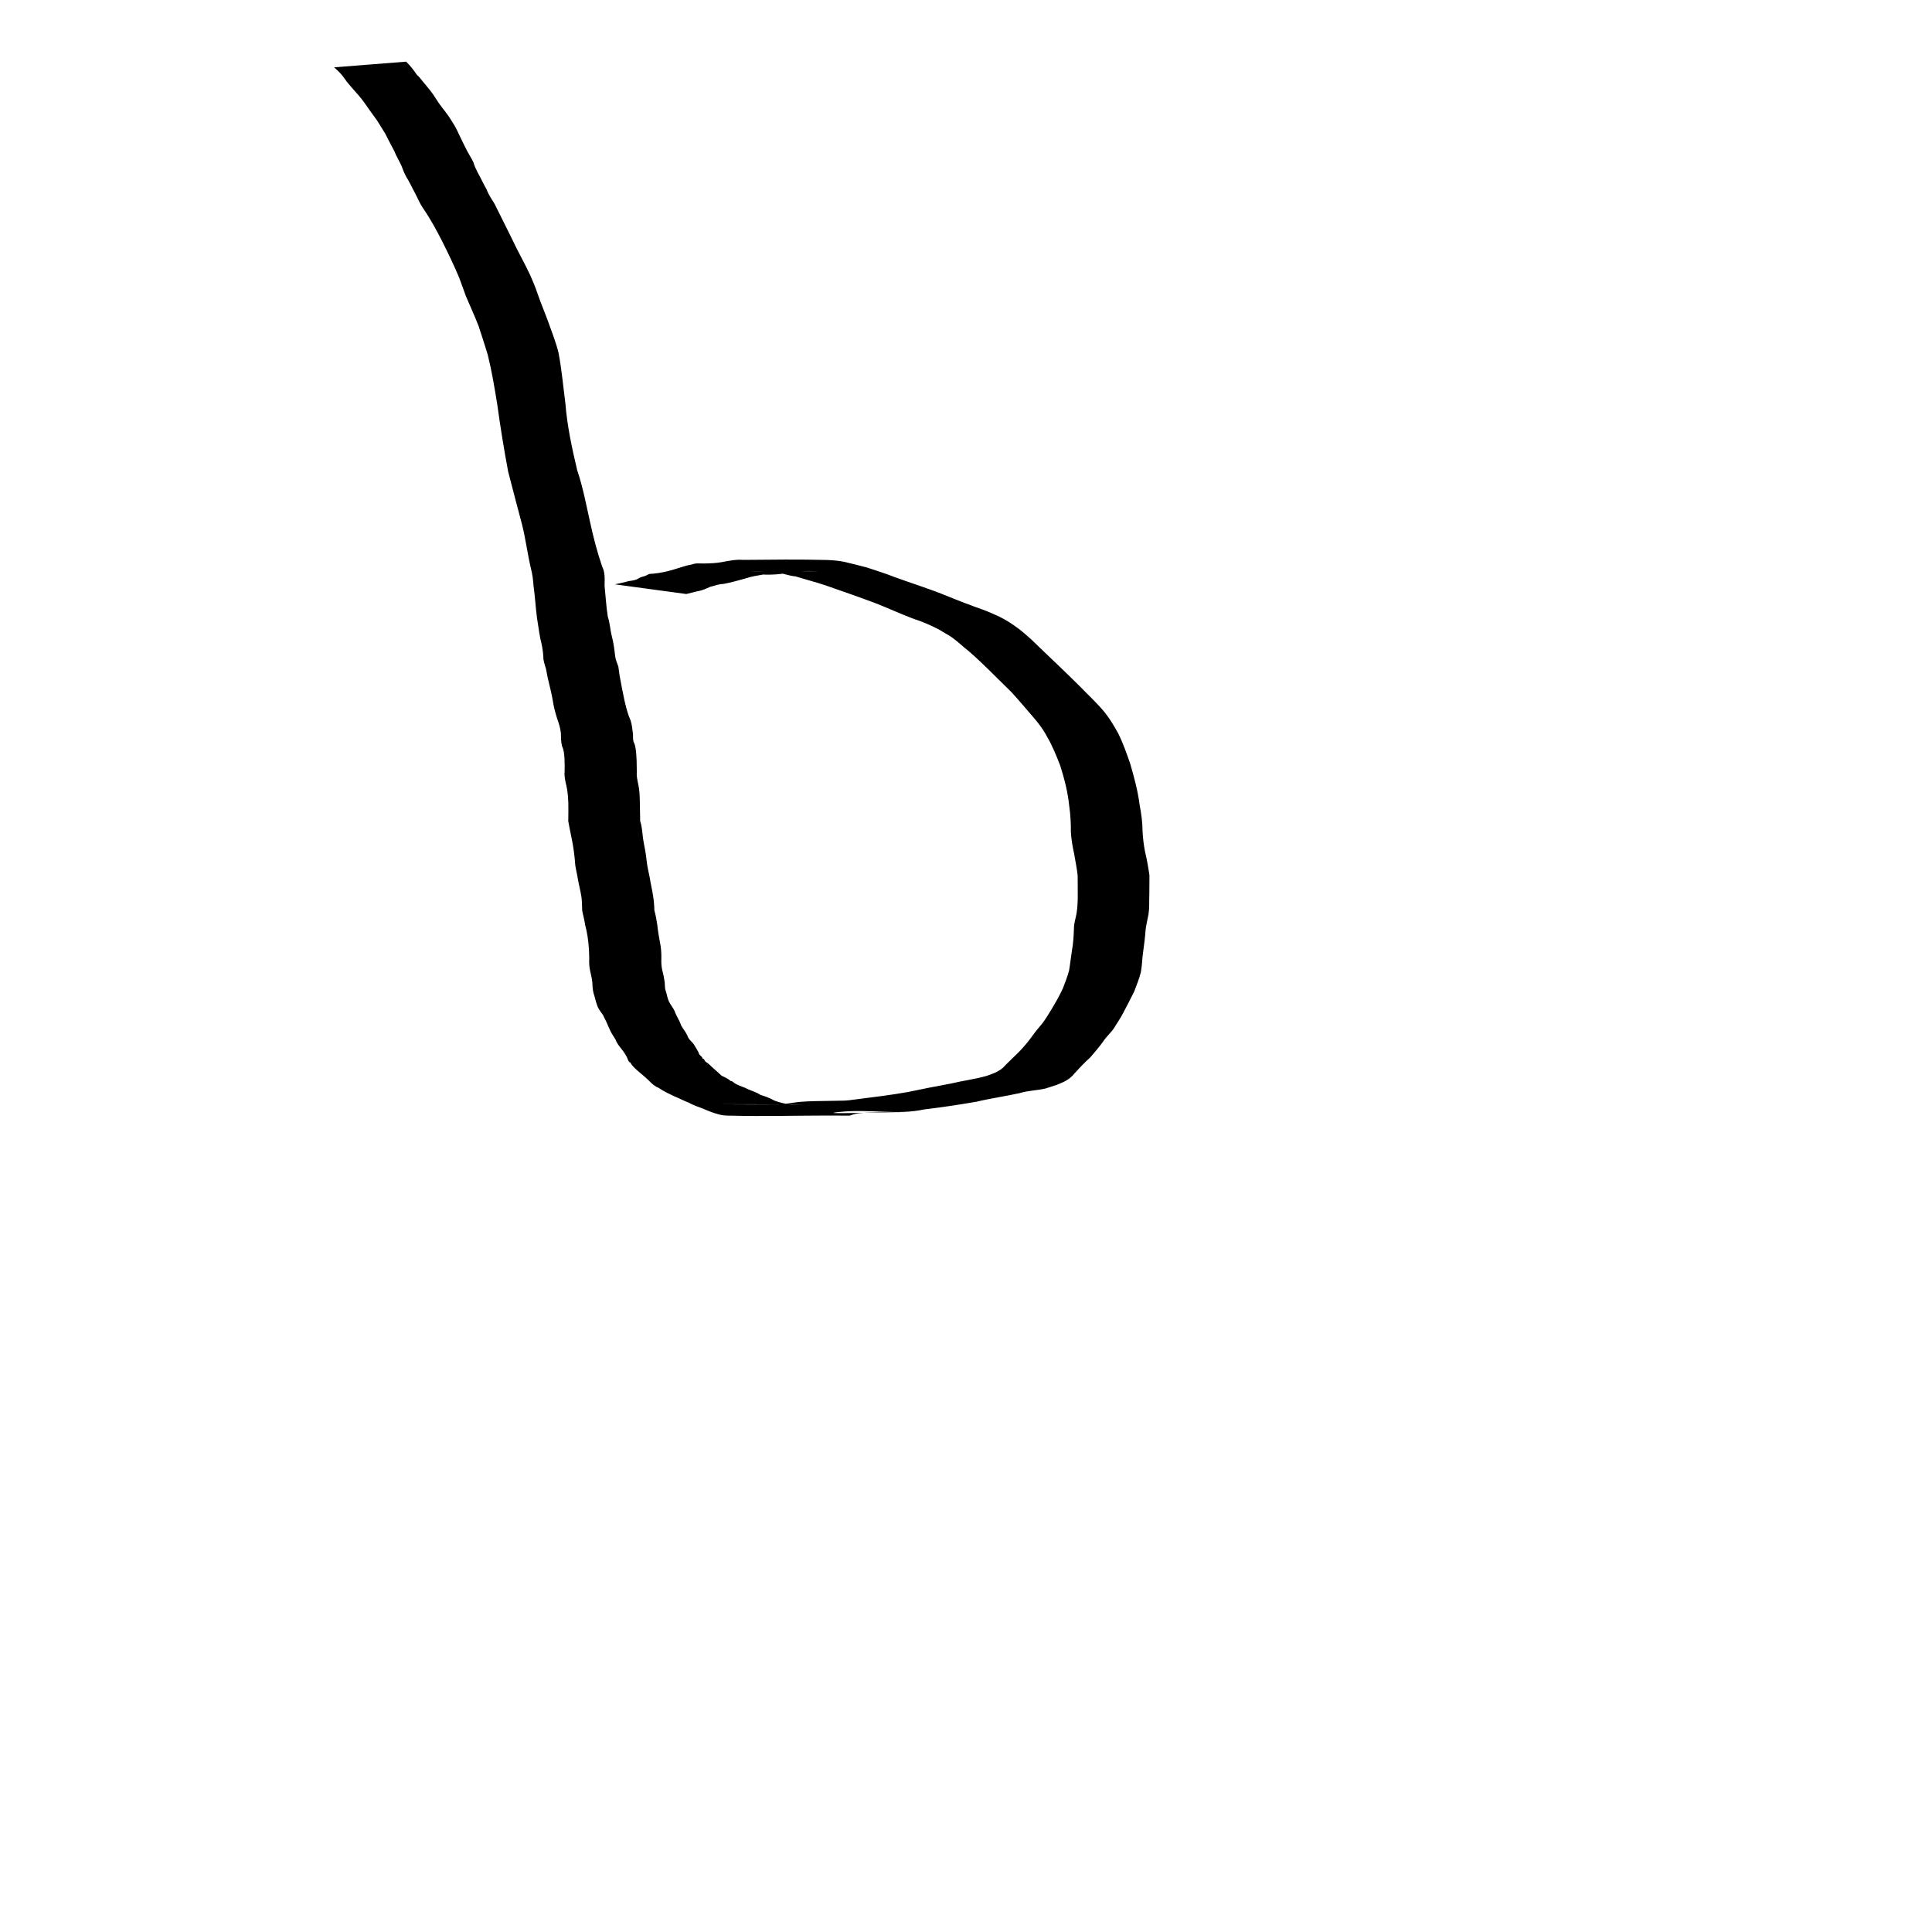
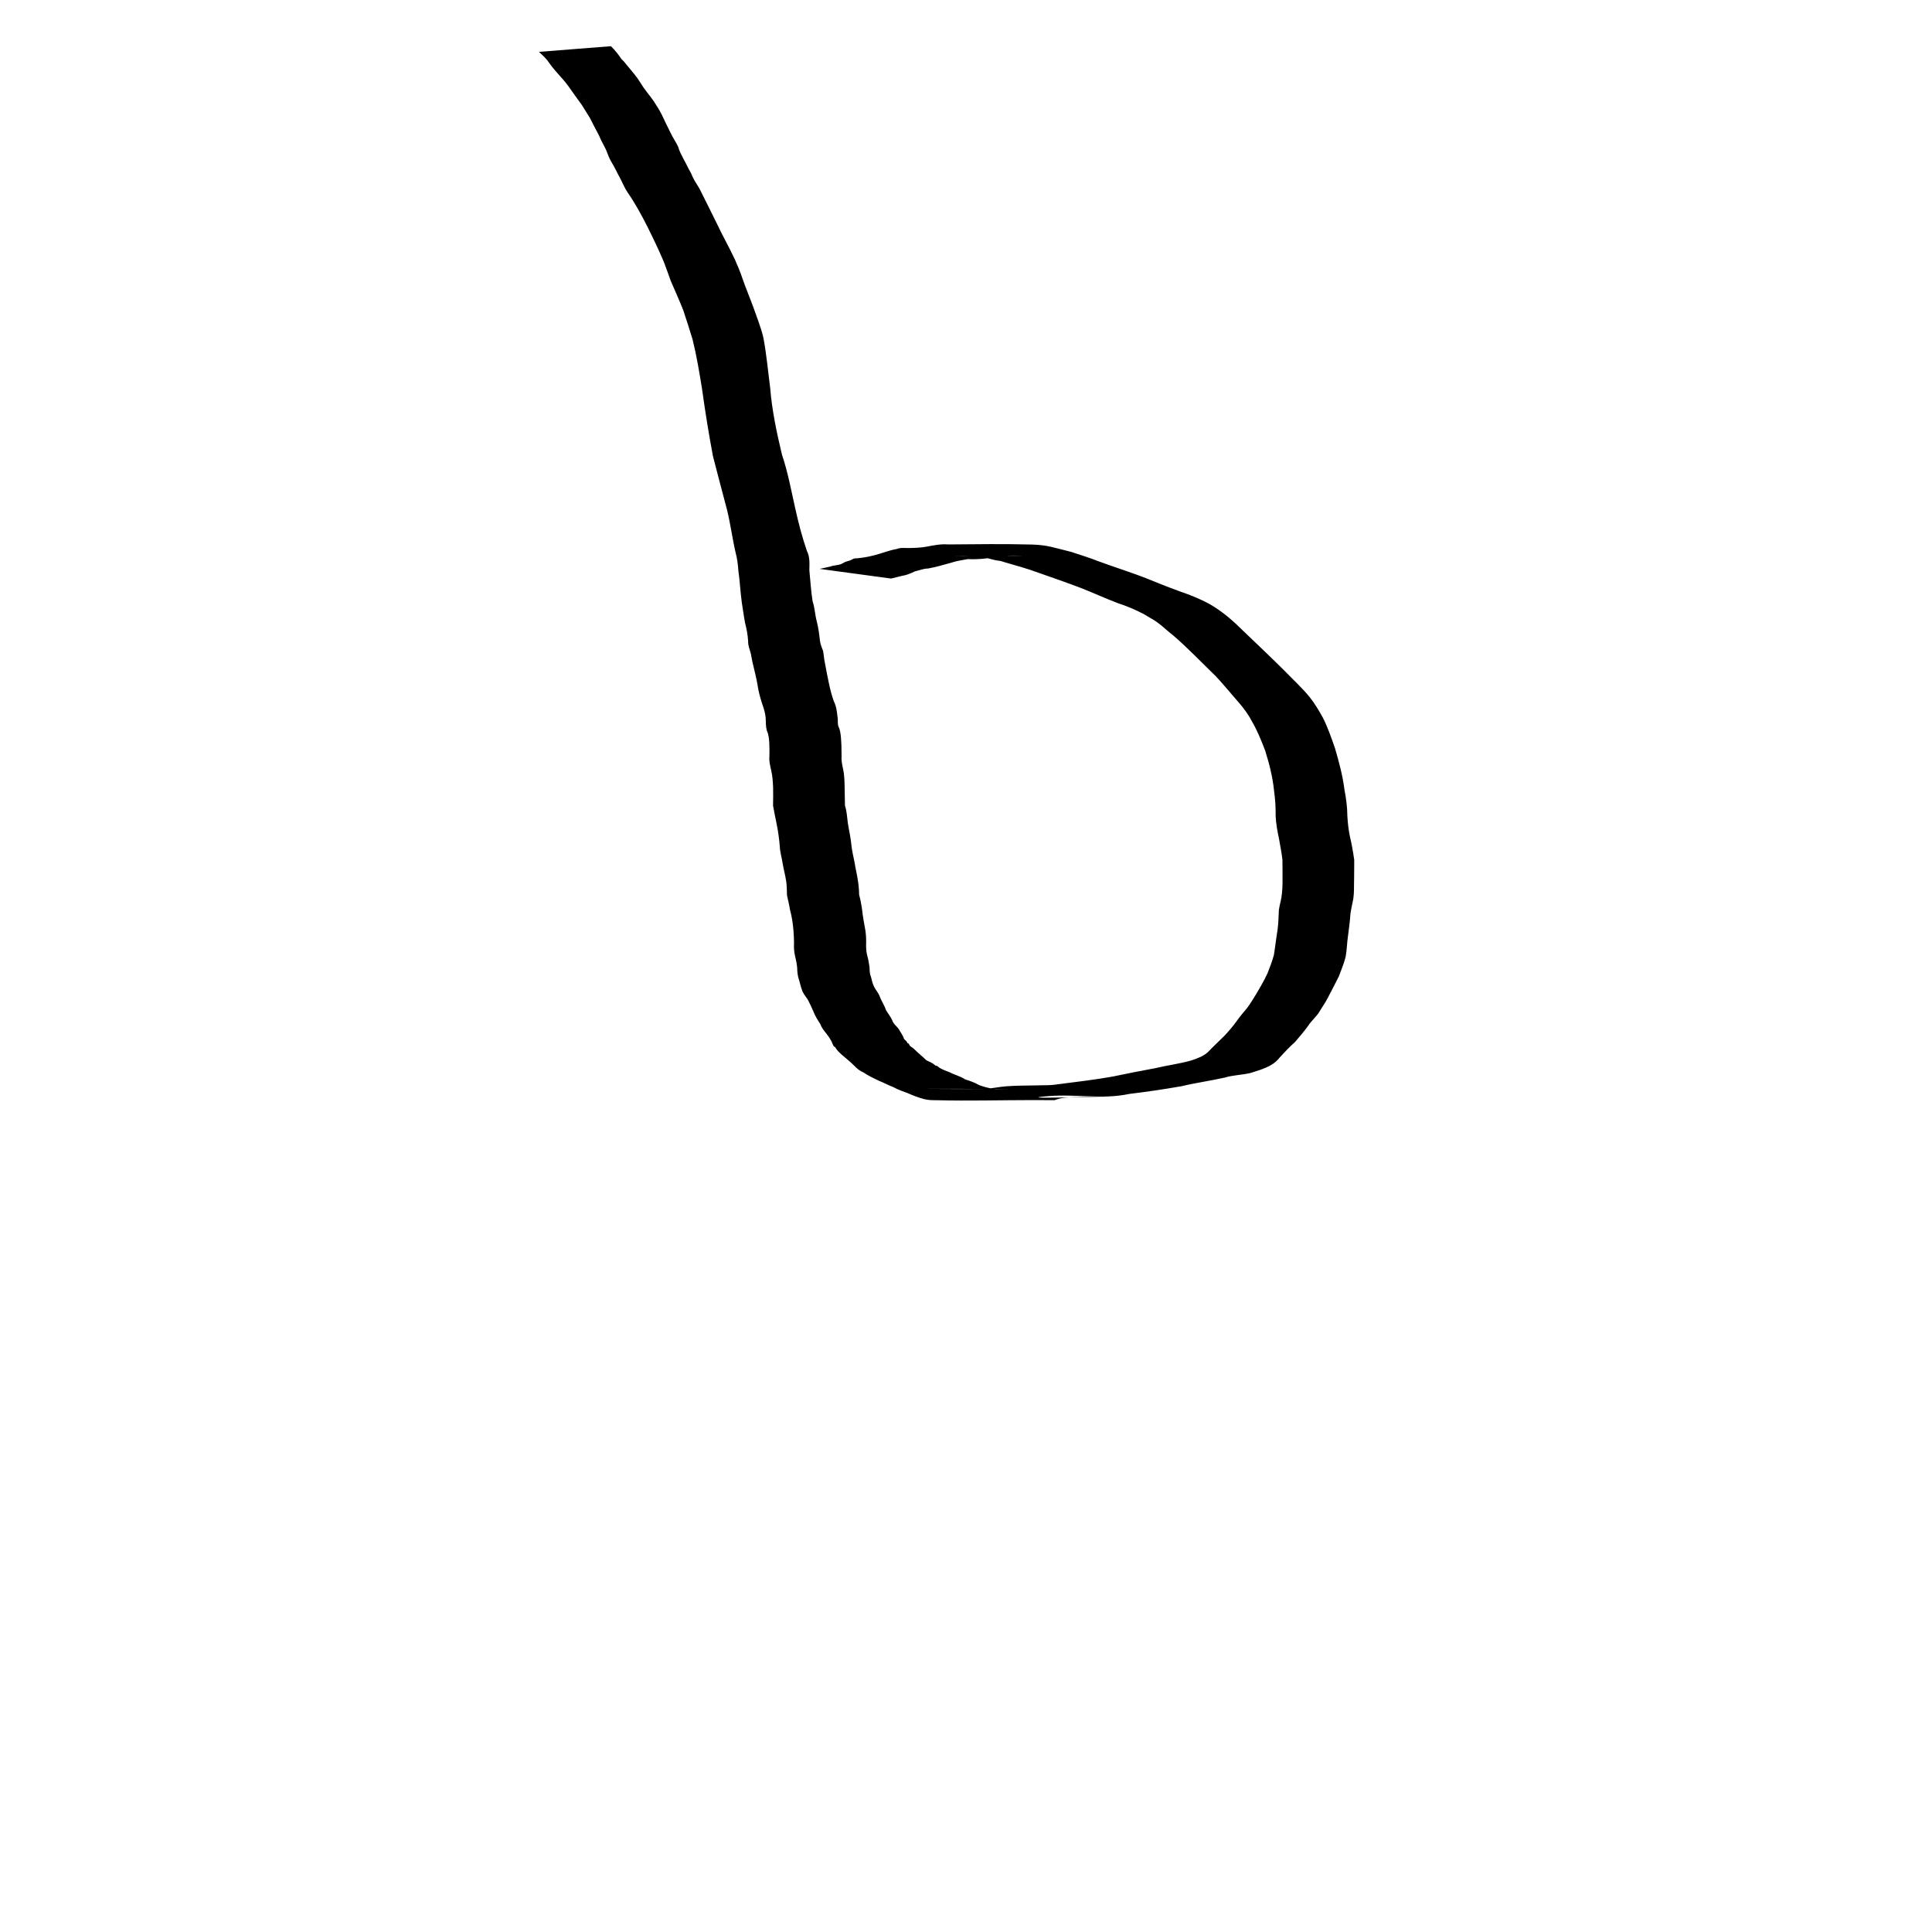
<svg xmlns="http://www.w3.org/2000/svg" width="1000" height="1000" viewBox="0 0 264.583 264.583" version="1.1" id="svg1">
  <defs id="defs1" />
-   <path style="fill:#000000;stroke-width:26.458" id="path4" d="m 45.752,9.22 c 0.538,0.479 1.066,0.968 1.459,1.575 0.316,0.467 0.698,0.892 1.065,1.322 0.547,0.603 1.09,1.21 1.567,1.87 0.593,0.846 1.191,1.691 1.804,2.524 0.368,0.585 0.727,1.174 1.093,1.761 0.412,0.819 0.84,1.629 1.268,2.44 0.258,0.68 0.655,1.294 0.956,1.953 0.199,0.534 0.401,1.064 0.678,1.563 0.45,0.705 0.781,1.473 1.189,2.202 0.373,0.695 0.646,1.418 1.093,2.072 1.013,1.456 1.856,3.021 2.661,4.599 0.813,1.638 1.618,3.283 2.316,4.975 0.319,0.832 0.604,1.675 0.913,2.51 0.569,1.344 1.185,2.666 1.714,4.027 0.446,1.323 0.865,2.654 1.273,3.989 0.555,2.233 0.927,4.505 1.296,6.775 0.423,3.078 0.918,6.145 1.492,9.199 0.614,2.437 1.279,4.864 1.914,7.298 0.491,1.97 0.738,3.987 1.201,5.963 0.209,0.79 0.312,1.588 0.364,2.401 0.21,1.452 0.276,2.92 0.471,4.373 0.16,0.941 0.272,1.891 0.453,2.828 0.218,0.818 0.366,1.654 0.417,2.499 -0.022,0.58 0.219,1.116 0.364,1.666 0.108,0.496 0.171,0.995 0.3,1.489 0.22,0.959 0.477,1.906 0.634,2.88 0.121,0.839 0.352,1.664 0.604,2.473 0.233,0.633 0.431,1.271 0.499,1.943 0.026,0.61 0.004,1.209 0.163,1.803 0.245,0.508 0.288,1.061 0.33,1.614 0.02,0.619 0.046,1.236 0.021,1.855 -0.067,0.66 0.089,1.29 0.238,1.928 0.188,0.782 0.232,1.585 0.268,2.385 0.025,0.827 -0.001,1.654 -0.008,2.481 0.16,0.853 0.32,1.709 0.504,2.559 0.2,0.991 0.333,1.996 0.419,3.003 0.026,0.795 0.278,1.561 0.391,2.346 0.141,0.835 0.368,1.649 0.493,2.488 0.08,0.605 0.083,1.214 0.098,1.822 0.117,0.67 0.322,1.319 0.406,1.995 0.268,0.974 0.415,1.977 0.492,2.983 0.051,0.532 0.051,1.067 0.07,1.601 -0.036,0.626 0.002,1.225 0.151,1.835 0.13,0.518 0.237,1.043 0.281,1.576 0.007,0.488 0.052,0.959 0.181,1.431 0.178,0.501 0.264,1.022 0.45,1.521 0.155,0.524 0.486,0.924 0.798,1.355 0.312,0.594 0.602,1.198 0.857,1.818 0.216,0.543 0.535,1.044 0.856,1.53 0.19,0.507 0.498,0.919 0.838,1.328 0.246,0.307 0.472,0.632 0.658,0.981 0.139,0.146 0.283,0.885 0.54,0.862 0.221,0.422 0.574,0.744 0.926,1.069 0.575,0.506 1.191,0.973 1.726,1.523 0.34,0.36 0.77,0.717 1.236,0.898 0.667,0.457 1.401,0.802 2.13,1.149 0.677,0.26 1.31,0.625 1.991,0.875 0.622,0.361 1.307,0.575 1.976,0.827 0.708,0.326 1.442,0.596 2.194,0.799 0.58,0.165 1.19,0.157 1.787,0.162 4.294,0.109 8.588,-0.013 12.883,-0.019 1.077,-0.003 2.154,0.007 3.231,0.01 0.915,-0.376 1.907,-0.387 2.88,-0.436 1.275,-0.058 2.552,-0.057 3.828,-0.055 -0.425,-0.003 1.296,0.005 0.972,0.005 -3.1,0.002 -12.382,0.335 -9.3,0.001 4.487,-0.486 7.881,0.468 11.84,-0.368 2.393,-0.289 4.772,-0.642 7.146,-1.055 1.946,-0.467 3.931,-0.737 5.882,-1.173 1.16,-0.356 2.403,-0.363 3.576,-0.64 0.013,-0.003 1.445,-0.47 1.476,-0.48 1.024,-0.398 1.834,-0.756 2.511,-1.631 0.67,-0.728 1.35,-1.468 2.099,-2.12 0.619,-0.728 1.245,-1.448 1.802,-2.226 0.432,-0.672 1.064,-1.184 1.495,-1.852 0.399,-0.679 0.867,-1.307 1.216,-2.017 0.511,-0.977 1.027,-1.944 1.512,-2.935 0.325,-0.874 0.683,-1.73 0.912,-2.637 0.181,-0.922 0.178,-1.865 0.318,-2.793 0.143,-1.048 0.275,-2.1 0.35,-3.155 0.098,-0.684 0.265,-1.36 0.391,-2.043 0.131,-0.895 0.072,-1.802 0.106,-2.706 0.026,-0.862 -0.005,-1.725 0.016,-2.587 -0.152,-1.06 -0.33,-2.116 -0.582,-3.157 -0.199,-0.935 -0.3,-1.887 -0.359,-2.84 -0.003,-1.221 -0.17,-2.434 -0.399,-3.631 -0.243,-1.928 -0.749,-3.786 -1.288,-5.647 -0.497,-1.432 -0.996,-2.879 -1.682,-4.233 -0.549,-0.98 -1.117,-1.944 -1.821,-2.821 -1.022,-1.249 -2.223,-2.336 -3.34,-3.498 -1.923,-1.917 -3.902,-3.779 -5.86,-5.66 -1.157,-1.163 -2.378,-2.218 -3.754,-3.108 -1.107,-0.729 -2.339,-1.245 -3.565,-1.736 -1.821,-0.634 -3.616,-1.332 -5.4,-2.062 -2.295,-0.929 -4.662,-1.648 -6.982,-2.506 -1.213,-0.487 -2.467,-0.856 -3.704,-1.275 -0.956,-0.26 -1.92,-0.484 -2.883,-0.723 -0.801,-0.182 -1.621,-0.254 -2.44,-0.29 -3.851,-0.1 -7.704,-0.053 -11.556,-0.016 -1.013,-0.083 -1.979,0.123 -2.967,0.308 -0.76,0.138 -1.53,0.168 -2.3,0.182 -0.603,0.021 -1.205,-0.093 -1.771,0.133 -0.82,0.136 -1.566,0.423 -2.358,0.656 -0.994,0.312 -2.013,0.526 -3.05,0.618 -0.133,0.009 -0.27,-0.005 -0.399,0.028 -0.224,0.058 -0.414,0.211 -0.633,0.283 -0.334,0.11 -0.565,0.133 -0.871,0.322 -0.523,0.358 -1.176,0.28 -1.752,0.484 -0.496,0.124 -0.997,0.231 -1.498,0.334 0,0 9.788,1.324 9.788,1.324 v 0 c 0.484,-0.124 0.968,-0.245 1.454,-0.359 0.646,-0.1 1.221,-0.339 1.806,-0.625 0.608,-0.126 1.175,-0.393 1.808,-0.391 1.05,-0.196 2.078,-0.486 3.105,-0.778 0.761,-0.257 1.557,-0.373 2.347,-0.513 0.59,0.038 1.18,0.017 1.77,-0.02 0.757,-0.059 1.508,-0.167 2.253,-0.313 0.998,-0.159 1.997,-0.158 3.006,-0.134 4.691,0.016 -13.222,0.018 -7.903,-0.007 0.823,7.94e-4 1.649,0.008 2.466,0.122 0.97,0.127 1.871,0.519 2.849,0.604 1.338,0.416 2.695,0.765 4.03,1.204 2.32,0.81 4.643,1.611 6.943,2.478 1.738,0.676 3.43,1.468 5.177,2.123 1.236,0.394 2.417,0.909 3.563,1.512 0.569,0.366 1.197,0.678 1.747,1.069 0.792,0.563 1.49,1.267 2.261,1.856 2.037,1.762 3.892,3.72 5.828,5.591 1.046,1.129 2.013,2.306 3.02,3.463 0.708,0.81 1.356,1.67 1.857,2.626 0.75,1.271 1.302,2.654 1.833,4.027 0.567,1.808 1.038,3.635 1.226,5.527 0.168,1.178 0.233,2.343 0.22,3.531 0.06,1.005 0.229,1.994 0.446,2.977 0.167,0.987 0.372,1.964 0.483,2.961 0.024,0.858 -0.002,1.717 0.012,2.575 0.013,0.855 -0.023,1.707 -0.151,2.553 -0.108,0.722 -0.379,1.42 -0.369,2.154 -0.036,1.024 -0.089,2.048 -0.28,3.057 -0.143,0.899 -0.233,1.797 -0.386,2.693 -0.226,0.837 -0.542,1.646 -0.853,2.454 -0.457,0.991 -1.001,1.937 -1.562,2.872 -0.398,0.639 -0.778,1.293 -1.231,1.896 -0.51,0.606 -1.022,1.211 -1.478,1.86 -0.514,0.72 -1.105,1.398 -1.713,2.038 -0.734,0.735 -1.502,1.434 -2.215,2.189 -0.638,0.572 -1.472,0.856 -2.272,1.129 -1.605,0.456 -3.272,0.654 -4.893,1.048 -1.956,0.36 -3.906,0.736 -5.851,1.152 -2.416,0.433 -4.85,0.713 -7.283,1.029 -0.274,0.035 -0.547,0.075 -0.821,0.105 -0.268,0.029 -1.077,0.067 -0.807,0.069 19.001,0.173 4.397,-0.174 -1.979,0.014 -1.263,0.016 -2.527,0.027 -3.786,0.123 -1.006,0.085 -1.995,0.319 -2.996,0.351 -1.03,0.004 -2.06,0.014 -3.09,0.013 -3.814,0.003 -10.704,-0.056 6.429,-0.007 -0.575,0.004 -1.151,0.014 -1.726,0.019 -0.765,-0.096 -1.506,-0.27 -2.229,-0.543 -0.613,-0.356 -1.259,-0.575 -1.929,-0.79 -0.618,-0.426 -1.4,-0.592 -2.06,-0.946 -0.421,-0.164 -1.08,-0.402 -1.454,-0.643 -0.107,-0.069 -0.189,-0.173 -0.3,-0.233 -0.083,-0.045 -0.181,-0.052 -0.272,-0.078 -0.327,-0.331 -0.811,-0.519 -1.234,-0.727 -0.562,-0.556 -1.174,-1.027 -1.728,-1.587 -0.134,-0.113 -0.427,-0.277 -0.529,-0.41 -0.135,-0.176 -0.07,-0.304 -0.314,-0.323 -0.123,-0.427 -0.493,-0.415 -0.563,-0.858 -0.226,-0.406 -0.441,-0.785 -0.69,-1.162 -0.305,-0.382 -0.684,-0.636 -0.837,-1.126 -0.217,-0.497 -0.586,-0.924 -0.855,-1.392 -0.22,-0.699 -0.67,-1.295 -0.9,-1.988 -0.232,-0.511 -0.524,-0.774 -0.749,-1.258 -0.239,-0.453 -0.288,-0.946 -0.445,-1.432 -0.169,-0.4 -0.124,-0.79 -0.161,-1.217 -0.073,-0.572 -0.186,-1.138 -0.342,-1.695 -0.117,-0.539 -0.143,-1.066 -0.119,-1.619 0.01,-0.576 -0.019,-1.15 -0.107,-1.721 -0.183,-0.993 -0.364,-1.989 -0.47,-2.993 -0.099,-0.632 -0.211,-1.257 -0.384,-1.875 -0.008,-0.652 -0.063,-1.305 -0.169,-1.949 -0.125,-0.843 -0.333,-1.667 -0.46,-2.508 -0.144,-0.755 -0.341,-1.501 -0.419,-2.265 -0.089,-1.043 -0.336,-2.054 -0.497,-3.087 -0.101,-0.8 -0.139,-1.622 -0.394,-2.392 -0.005,-0.838 -0.032,-1.676 -0.046,-2.513 -0.016,-0.857 -0.032,-1.729 -0.225,-2.568 -0.119,-0.572 -0.245,-1.126 -0.193,-1.715 -0.027,-0.64 0.006,-1.282 -0.046,-1.921 -0.038,-0.642 -0.072,-1.305 -0.287,-1.915 -0.286,-0.454 -0.115,-1.023 -0.225,-1.534 -0.075,-0.748 -0.17,-1.473 -0.516,-2.155 -0.264,-0.763 -0.476,-1.558 -0.643,-2.347 -0.213,-0.972 -0.393,-1.949 -0.575,-2.926 -0.112,-0.52 -0.141,-1.034 -0.231,-1.557 -0.171,-0.476 -0.384,-0.949 -0.441,-1.452 -0.099,-0.886 -0.211,-1.766 -0.434,-2.632 -0.243,-0.898 -0.27,-1.86 -0.569,-2.752 -0.229,-1.407 -0.297,-2.836 -0.446,-4.253 0.016,-0.922 0.09,-1.807 -0.34,-2.654 -0.667,-1.937 -1.174,-3.907 -1.613,-5.911 -0.548,-2.436 -0.999,-4.903 -1.801,-7.273 -0.715,-3.011 -1.367,-6.044 -1.611,-9.137 -0.301,-2.299 -0.501,-4.614 -0.936,-6.893 -0.33,-1.399 -0.874,-2.726 -1.345,-4.08 -0.487,-1.345 -1.055,-2.66 -1.518,-4.014 -0.295,-0.884 -0.649,-1.73 -1.026,-2.58 C 71.811,35.976 70.874,34.35 70.084,32.653 69.29,31.087 68.539,29.501 67.739,27.938 67.335,27.275 66.902,26.659 66.63,25.918 66.21,25.207 65.89,24.46 65.483,23.745 65.231,23.25 64.981,22.778 64.837,22.236 64.517,21.551 64.078,20.941 63.76,20.252 63.356,19.428 62.94,18.611 62.561,17.775 62.236,17.116 61.816,16.517 61.429,15.897 60.839,15.068 60.161,14.3 59.638,13.421 59.205,12.691 58.643,12.058 58.11,11.405 57.757,11.016 57.463,10.549 57.071,10.218 56.639,9.577 56.174,8.982 55.616,8.444 Z" />
+   <path style="fill:#000000;stroke-width:26.458" id="path4" d="m 73.798,7.103 c 0.538,0.479 1.066,0.968 1.459,1.575 0.316,0.467 0.698,0.892 1.065,1.322 0.547,0.603 1.09,1.21 1.567,1.87 0.593,0.846 1.191,1.691 1.804,2.524 0.368,0.585 0.727,1.174 1.093,1.761 0.412,0.819 0.84,1.629 1.268,2.44 0.258,0.68 0.655,1.294 0.956,1.953 0.199,0.534 0.401,1.064 0.678,1.563 0.45,0.705 0.781,1.473 1.189,2.202 0.373,0.695 0.646,1.418 1.093,2.072 1.013,1.456 1.856,3.021 2.661,4.599 0.813,1.638 1.618,3.283 2.316,4.975 0.319,0.832 0.604,1.675 0.913,2.51 0.569,1.344 1.185,2.666 1.714,4.027 0.446,1.323 0.865,2.654 1.273,3.989 0.555,2.233 0.927,4.505 1.296,6.775 0.423,3.078 0.918,6.145 1.492,9.199 0.614,2.437 1.279,4.864 1.914,7.298 0.491,1.97 0.738,3.987 1.201,5.963 0.209,0.79 0.312,1.588 0.364,2.401 0.21,1.452 0.276,2.92 0.471,4.373 0.16,0.941 0.272,1.891 0.453,2.828 0.218,0.818 0.366,1.654 0.417,2.499 -0.022,0.58 0.219,1.116 0.364,1.666 0.108,0.496 0.171,0.995 0.3,1.489 0.22,0.959 0.477,1.906 0.634,2.88 0.121,0.839 0.352,1.664 0.604,2.473 0.233,0.633 0.431,1.271 0.499,1.943 0.026,0.61 0.004,1.209 0.163,1.803 0.245,0.508 0.288,1.061 0.33,1.614 0.02,0.619 0.046,1.236 0.021,1.855 -0.067,0.66 0.089,1.29 0.238,1.928 0.188,0.782 0.232,1.585 0.268,2.385 0.025,0.827 -0.001,1.654 -0.008,2.481 0.16,0.853 0.32,1.709 0.504,2.559 0.2,0.991 0.333,1.996 0.419,3.003 0.026,0.795 0.278,1.561 0.391,2.346 0.141,0.835 0.368,1.649 0.493,2.488 0.08,0.605 0.083,1.214 0.098,1.822 0.117,0.67 0.322,1.319 0.406,1.995 0.268,0.974 0.415,1.977 0.492,2.983 0.051,0.532 0.051,1.067 0.07,1.601 -0.036,0.626 0.002,1.225 0.151,1.835 0.13,0.518 0.237,1.043 0.281,1.576 0.007,0.488 0.052,0.959 0.181,1.431 0.178,0.501 0.264,1.022 0.45,1.521 0.155,0.524 0.486,0.924 0.798,1.355 0.312,0.594 0.602,1.198 0.857,1.818 0.216,0.543 0.535,1.044 0.856,1.53 0.19,0.507 0.498,0.919 0.838,1.328 0.246,0.307 0.472,0.632 0.658,0.981 0.139,0.146 0.283,0.885 0.54,0.862 0.221,0.422 0.574,0.744 0.926,1.069 0.575,0.506 1.191,0.973 1.726,1.523 0.34,0.36 0.77,0.717 1.236,0.898 0.667,0.457 1.401,0.802 2.13,1.149 0.677,0.26 1.31,0.625 1.991,0.875 0.622,0.361 1.307,0.575 1.976,0.827 0.708,0.326 1.442,0.596 2.194,0.799 0.58,0.165 1.19,0.157 1.787,0.162 4.294,0.109 8.588,-0.013 12.883,-0.019 1.077,-0.003 2.154,0.007 3.231,0.01 0.915,-0.376 1.907,-0.387 2.88,-0.436 1.275,-0.058 2.552,-0.057 3.828,-0.055 -0.425,-0.003 1.296,0.005 0.972,0.005 -3.1,0.002 -12.382,0.335 -9.3,0.001 4.487,-0.486 7.881,0.468 11.84,-0.368 2.393,-0.289 4.772,-0.642 7.146,-1.055 1.946,-0.467 3.931,-0.737 5.882,-1.173 1.16,-0.356 2.403,-0.363 3.576,-0.64 0.013,-0.003 1.445,-0.47 1.476,-0.48 1.024,-0.398 1.834,-0.756 2.511,-1.631 0.67,-0.728 1.35,-1.468 2.099,-2.12 0.619,-0.728 1.245,-1.448 1.802,-2.226 0.432,-0.672 1.064,-1.184 1.495,-1.852 0.399,-0.679 0.867,-1.307 1.216,-2.017 0.511,-0.977 1.027,-1.944 1.512,-2.935 0.325,-0.874 0.683,-1.73 0.912,-2.637 0.181,-0.922 0.178,-1.865 0.318,-2.793 0.143,-1.048 0.275,-2.1 0.35,-3.155 0.098,-0.684 0.265,-1.36 0.391,-2.043 0.131,-0.895 0.072,-1.802 0.106,-2.706 0.026,-0.862 -0.005,-1.725 0.016,-2.587 -0.152,-1.06 -0.33,-2.116 -0.582,-3.157 -0.199,-0.935 -0.3,-1.887 -0.359,-2.84 -0.003,-1.221 -0.17,-2.434 -0.399,-3.631 -0.243,-1.928 -0.749,-3.786 -1.288,-5.647 -0.497,-1.432 -0.996,-2.879 -1.682,-4.233 -0.549,-0.98 -1.117,-1.944 -1.821,-2.821 -1.022,-1.249 -2.223,-2.336 -3.34,-3.498 -1.923,-1.917 -3.902,-3.779 -5.86,-5.66 -1.157,-1.163 -2.378,-2.218 -3.754,-3.108 -1.107,-0.729 -2.339,-1.245 -3.565,-1.736 -1.821,-0.634 -3.616,-1.332 -5.4,-2.062 -2.295,-0.929 -4.662,-1.648 -6.982,-2.506 -1.213,-0.487 -2.467,-0.856 -3.704,-1.275 -0.956,-0.26 -1.92,-0.484 -2.883,-0.723 -0.801,-0.182 -1.621,-0.254 -2.44,-0.29 -3.851,-0.1 -7.704,-0.053 -11.556,-0.016 -1.013,-0.083 -1.979,0.123 -2.967,0.308 -0.76,0.138 -1.53,0.168 -2.3,0.182 -0.603,0.021 -1.205,-0.093 -1.771,0.133 -0.82,0.136 -1.566,0.423 -2.358,0.656 -0.994,0.312 -2.013,0.526 -3.05,0.618 -0.133,0.009 -0.27,-0.005 -0.399,0.028 -0.224,0.058 -0.414,0.211 -0.633,0.283 -0.334,0.11 -0.565,0.133 -0.871,0.322 -0.523,0.358 -1.176,0.28 -1.752,0.484 -0.496,0.124 -0.997,0.231 -1.498,0.334 0,0 9.788,1.324 9.788,1.324 v 0 c 0.484,-0.124 0.968,-0.245 1.454,-0.359 0.646,-0.1 1.221,-0.339 1.806,-0.625 0.608,-0.126 1.175,-0.393 1.808,-0.391 1.05,-0.196 2.078,-0.486 3.105,-0.778 0.761,-0.257 1.557,-0.373 2.347,-0.513 0.59,0.038 1.18,0.017 1.77,-0.02 0.757,-0.059 1.508,-0.167 2.253,-0.313 0.998,-0.159 1.997,-0.158 3.006,-0.134 4.691,0.016 -13.222,0.018 -7.903,-0.007 0.823,7.94e-4 1.649,0.008 2.466,0.122 0.97,0.127 1.871,0.519 2.849,0.604 1.338,0.416 2.695,0.765 4.03,1.204 2.32,0.81 4.643,1.611 6.943,2.478 1.738,0.676 3.43,1.468 5.177,2.123 1.236,0.394 2.417,0.909 3.563,1.512 0.569,0.366 1.197,0.678 1.747,1.069 0.792,0.563 1.49,1.267 2.261,1.856 2.037,1.762 3.892,3.72 5.828,5.591 1.046,1.129 2.013,2.306 3.02,3.463 0.708,0.81 1.356,1.67 1.857,2.626 0.75,1.271 1.302,2.654 1.833,4.027 0.567,1.808 1.038,3.635 1.226,5.527 0.168,1.178 0.233,2.343 0.22,3.531 0.06,1.005 0.229,1.994 0.446,2.977 0.167,0.987 0.372,1.964 0.483,2.961 0.024,0.858 -0.002,1.717 0.012,2.575 0.013,0.855 -0.023,1.707 -0.151,2.553 -0.108,0.722 -0.379,1.42 -0.369,2.154 -0.036,1.024 -0.089,2.048 -0.28,3.057 -0.143,0.899 -0.233,1.797 -0.386,2.693 -0.226,0.837 -0.542,1.646 -0.853,2.454 -0.457,0.991 -1.001,1.937 -1.562,2.872 -0.398,0.639 -0.778,1.293 -1.231,1.896 -0.51,0.606 -1.022,1.211 -1.478,1.86 -0.514,0.72 -1.105,1.398 -1.713,2.038 -0.734,0.735 -1.502,1.434 -2.215,2.189 -0.638,0.572 -1.472,0.856 -2.272,1.129 -1.605,0.456 -3.272,0.654 -4.893,1.048 -1.956,0.36 -3.906,0.736 -5.851,1.152 -2.416,0.433 -4.85,0.713 -7.283,1.029 -0.274,0.035 -0.547,0.075 -0.821,0.105 -0.268,0.029 -1.077,0.067 -0.807,0.069 19.001,0.173 4.397,-0.174 -1.979,0.014 -1.263,0.016 -2.527,0.027 -3.786,0.123 -1.006,0.085 -1.995,0.319 -2.996,0.351 -1.03,0.004 -2.06,0.014 -3.09,0.013 -3.814,0.003 -10.704,-0.056 6.429,-0.007 -0.575,0.004 -1.151,0.014 -1.726,0.019 -0.765,-0.096 -1.506,-0.27 -2.229,-0.543 -0.613,-0.356 -1.259,-0.575 -1.929,-0.79 -0.618,-0.426 -1.4,-0.592 -2.06,-0.946 -0.421,-0.164 -1.08,-0.402 -1.454,-0.643 -0.107,-0.069 -0.189,-0.173 -0.3,-0.233 -0.083,-0.045 -0.181,-0.052 -0.272,-0.078 -0.327,-0.331 -0.811,-0.519 -1.234,-0.727 -0.562,-0.556 -1.174,-1.027 -1.728,-1.587 -0.134,-0.113 -0.427,-0.277 -0.529,-0.41 -0.135,-0.176 -0.07,-0.304 -0.314,-0.323 -0.123,-0.427 -0.493,-0.415 -0.563,-0.858 -0.226,-0.406 -0.441,-0.785 -0.69,-1.162 -0.305,-0.382 -0.684,-0.636 -0.837,-1.126 -0.217,-0.497 -0.586,-0.924 -0.855,-1.392 -0.22,-0.699 -0.67,-1.295 -0.9,-1.988 -0.232,-0.511 -0.524,-0.774 -0.749,-1.258 -0.239,-0.453 -0.288,-0.946 -0.445,-1.432 -0.169,-0.4 -0.124,-0.79 -0.162,-1.217 -0.073,-0.572 -0.186,-1.138 -0.342,-1.695 -0.117,-0.539 -0.143,-1.066 -0.119,-1.619 0.01,-0.576 -0.019,-1.15 -0.107,-1.721 -0.183,-0.993 -0.364,-1.989 -0.47,-2.993 -0.099,-0.632 -0.211,-1.257 -0.384,-1.875 -0.008,-0.652 -0.063,-1.305 -0.169,-1.949 -0.125,-0.843 -0.333,-1.667 -0.46,-2.508 -0.144,-0.755 -0.341,-1.501 -0.419,-2.265 -0.089,-1.043 -0.336,-2.054 -0.497,-3.087 -0.101,-0.8 -0.139,-1.622 -0.394,-2.392 -0.005,-0.838 -0.032,-1.676 -0.046,-2.513 -0.016,-0.857 -0.032,-1.729 -0.225,-2.568 -0.119,-0.572 -0.245,-1.126 -0.193,-1.715 -0.027,-0.64 0.006,-1.282 -0.046,-1.921 -0.038,-0.642 -0.072,-1.305 -0.287,-1.915 -0.286,-0.454 -0.115,-1.023 -0.225,-1.534 -0.075,-0.748 -0.17,-1.473 -0.516,-2.155 -0.264,-0.763 -0.476,-1.558 -0.643,-2.347 -0.213,-0.972 -0.393,-1.949 -0.575,-2.926 -0.112,-0.52 -0.141,-1.034 -0.231,-1.557 -0.171,-0.476 -0.384,-0.949 -0.441,-1.452 -0.099,-0.886 -0.211,-1.766 -0.434,-2.632 -0.243,-0.898 -0.27,-1.86 -0.569,-2.752 -0.229,-1.407 -0.297,-2.836 -0.446,-4.253 0.015,-0.922 0.09,-1.807 -0.34,-2.654 -0.667,-1.937 -1.174,-3.907 -1.613,-5.911 -0.548,-2.436 -0.999,-4.903 -1.801,-7.273 -0.715,-3.011 -1.367,-6.044 -1.611,-9.137 -0.301,-2.299 -0.501,-4.614 -0.936,-6.893 -0.33,-1.399 -0.874,-2.726 -1.345,-4.08 -0.487,-1.345 -1.055,-2.66 -1.518,-4.014 -0.295,-0.884 -0.649,-1.73 -1.026,-2.58 -0.793,-1.695 -1.729,-3.322 -2.519,-5.019 -0.794,-1.566 -1.545,-3.152 -2.346,-4.714 -0.403,-0.663 -0.837,-1.279 -1.108,-2.021 -0.42,-0.71 -0.741,-1.457 -1.147,-2.172 C 93.276,21.134 93.027,20.661 92.883,20.12 92.563,19.434 92.123,18.824 91.805,18.135 91.402,17.311 90.986,16.495 90.607,15.659 90.282,14.999 89.862,14.4 89.475,13.78 88.885,12.951 88.207,12.183 87.684,11.304 87.251,10.574 86.689,9.941 86.156,9.288 85.802,8.9 85.509,8.432 85.117,8.101 84.685,7.46 84.22,6.865 83.662,6.327 Z" />
</svg>
